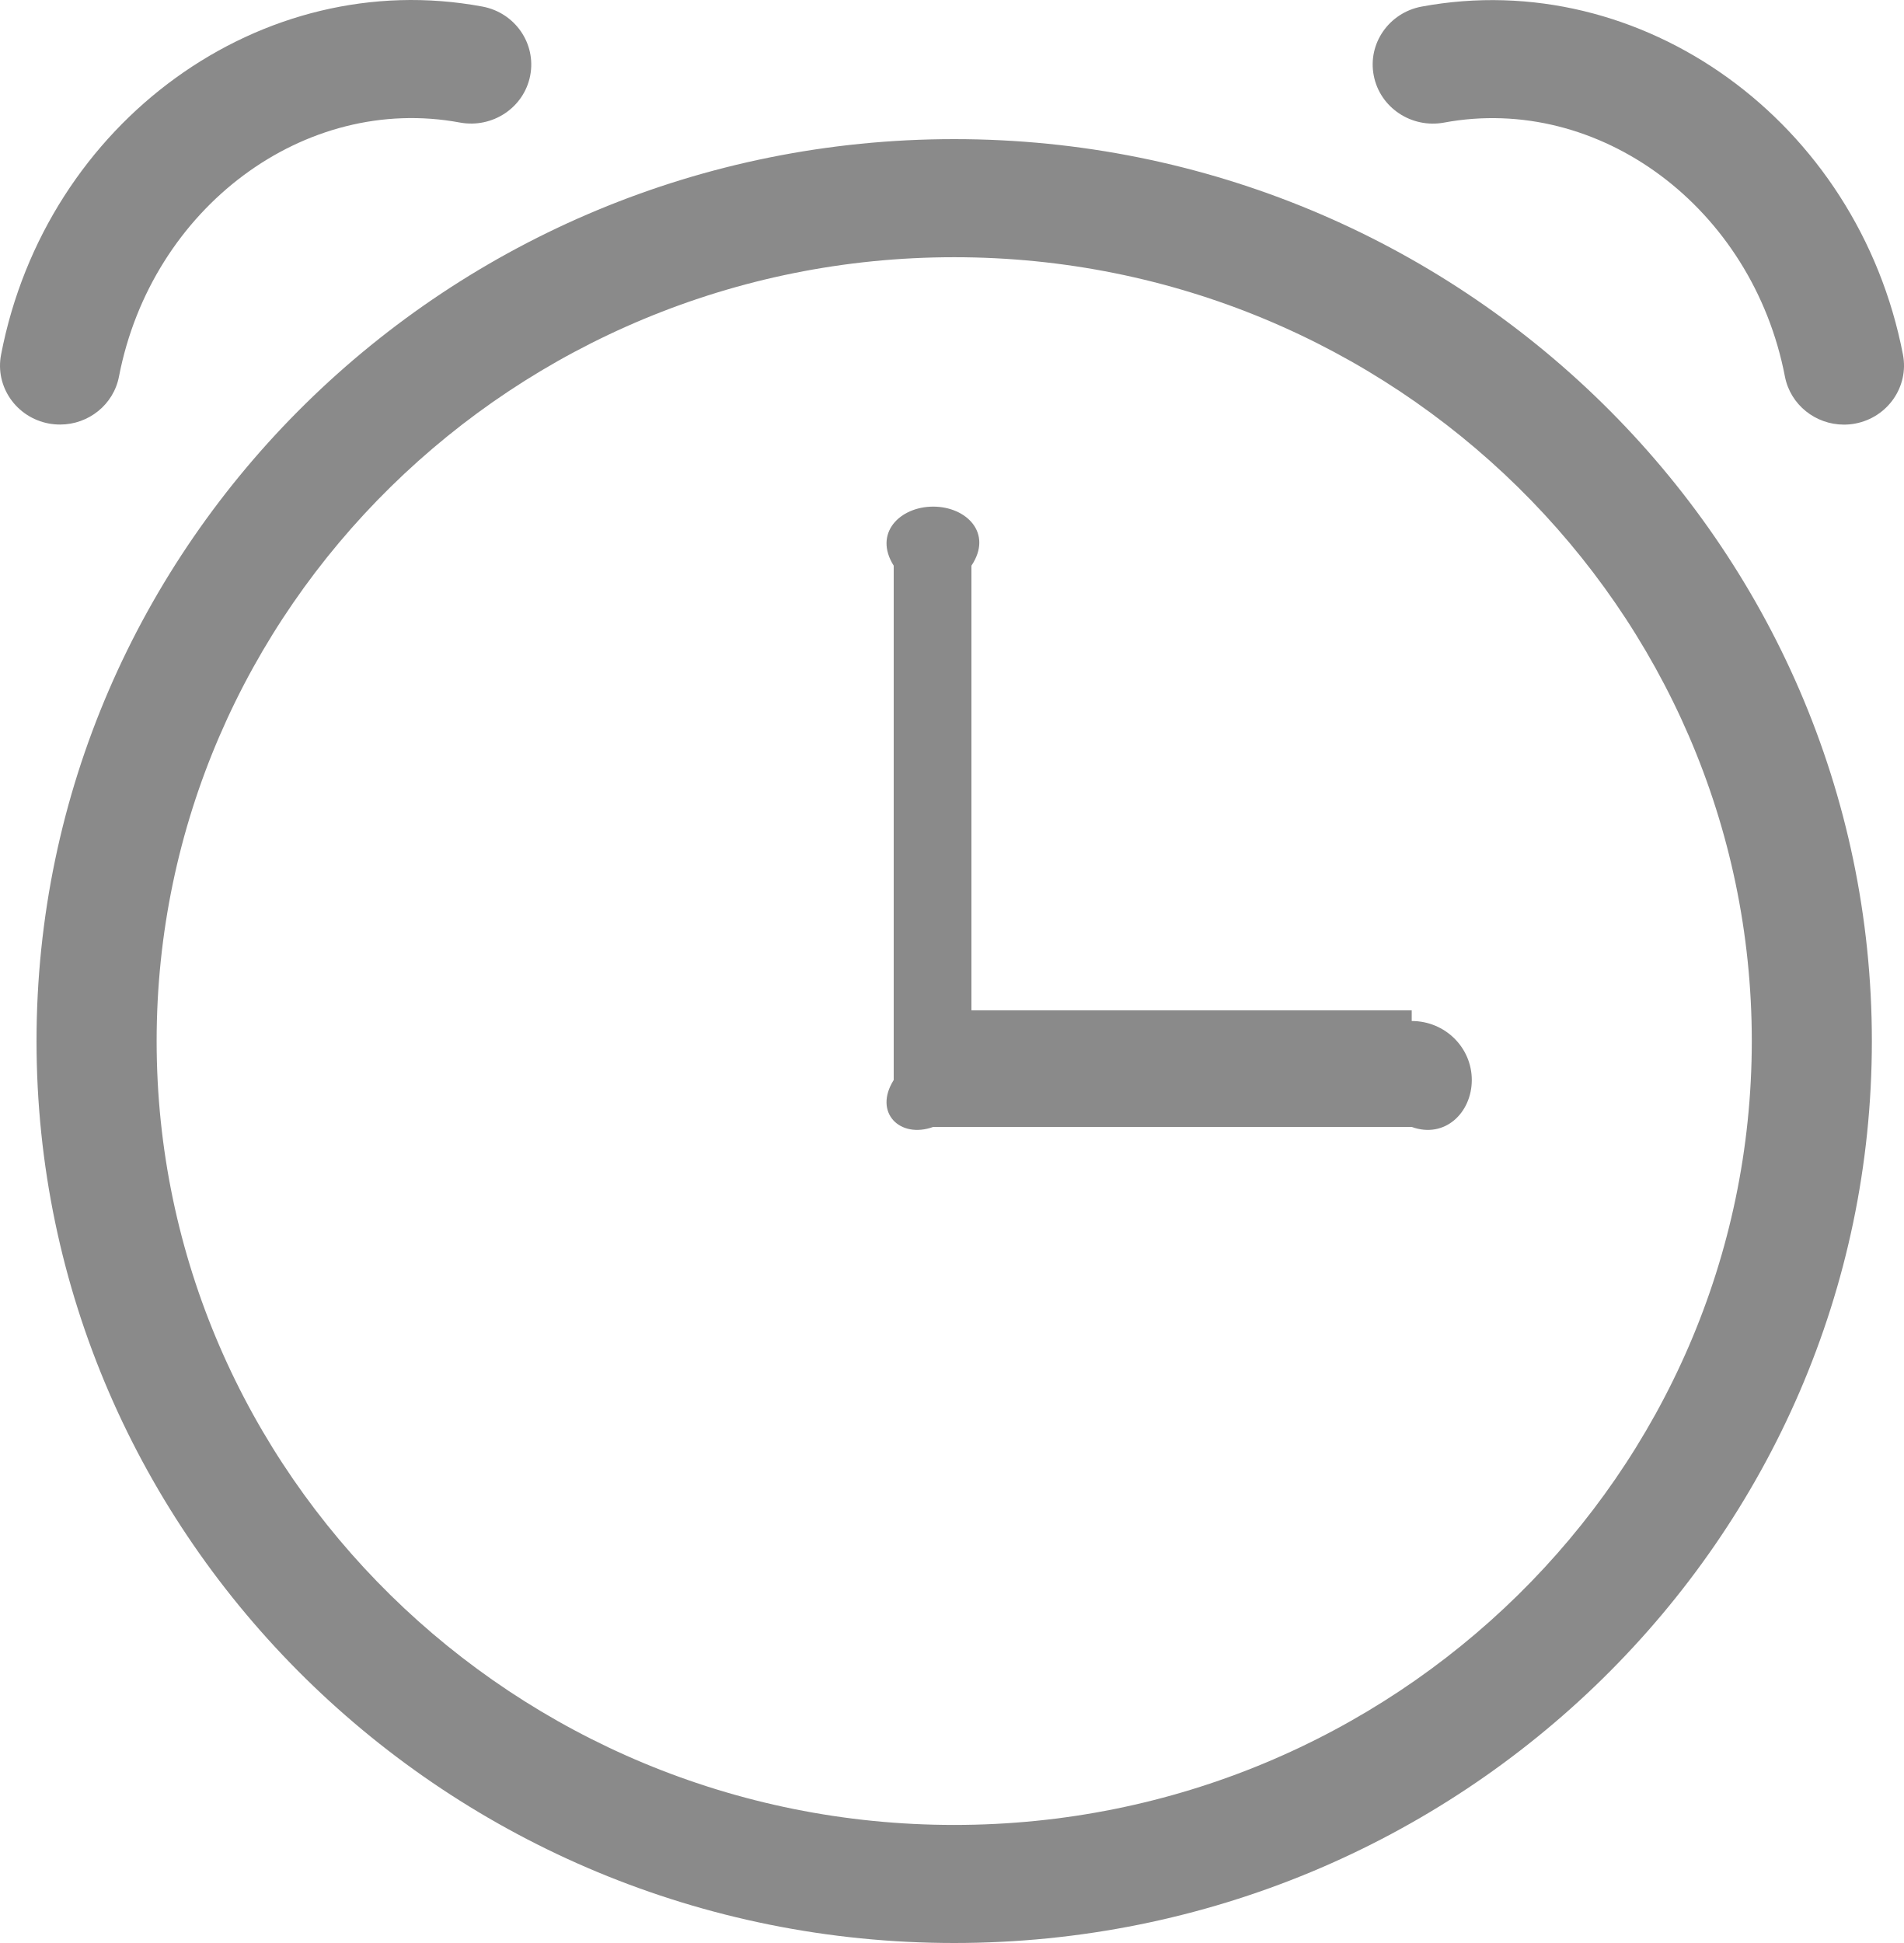
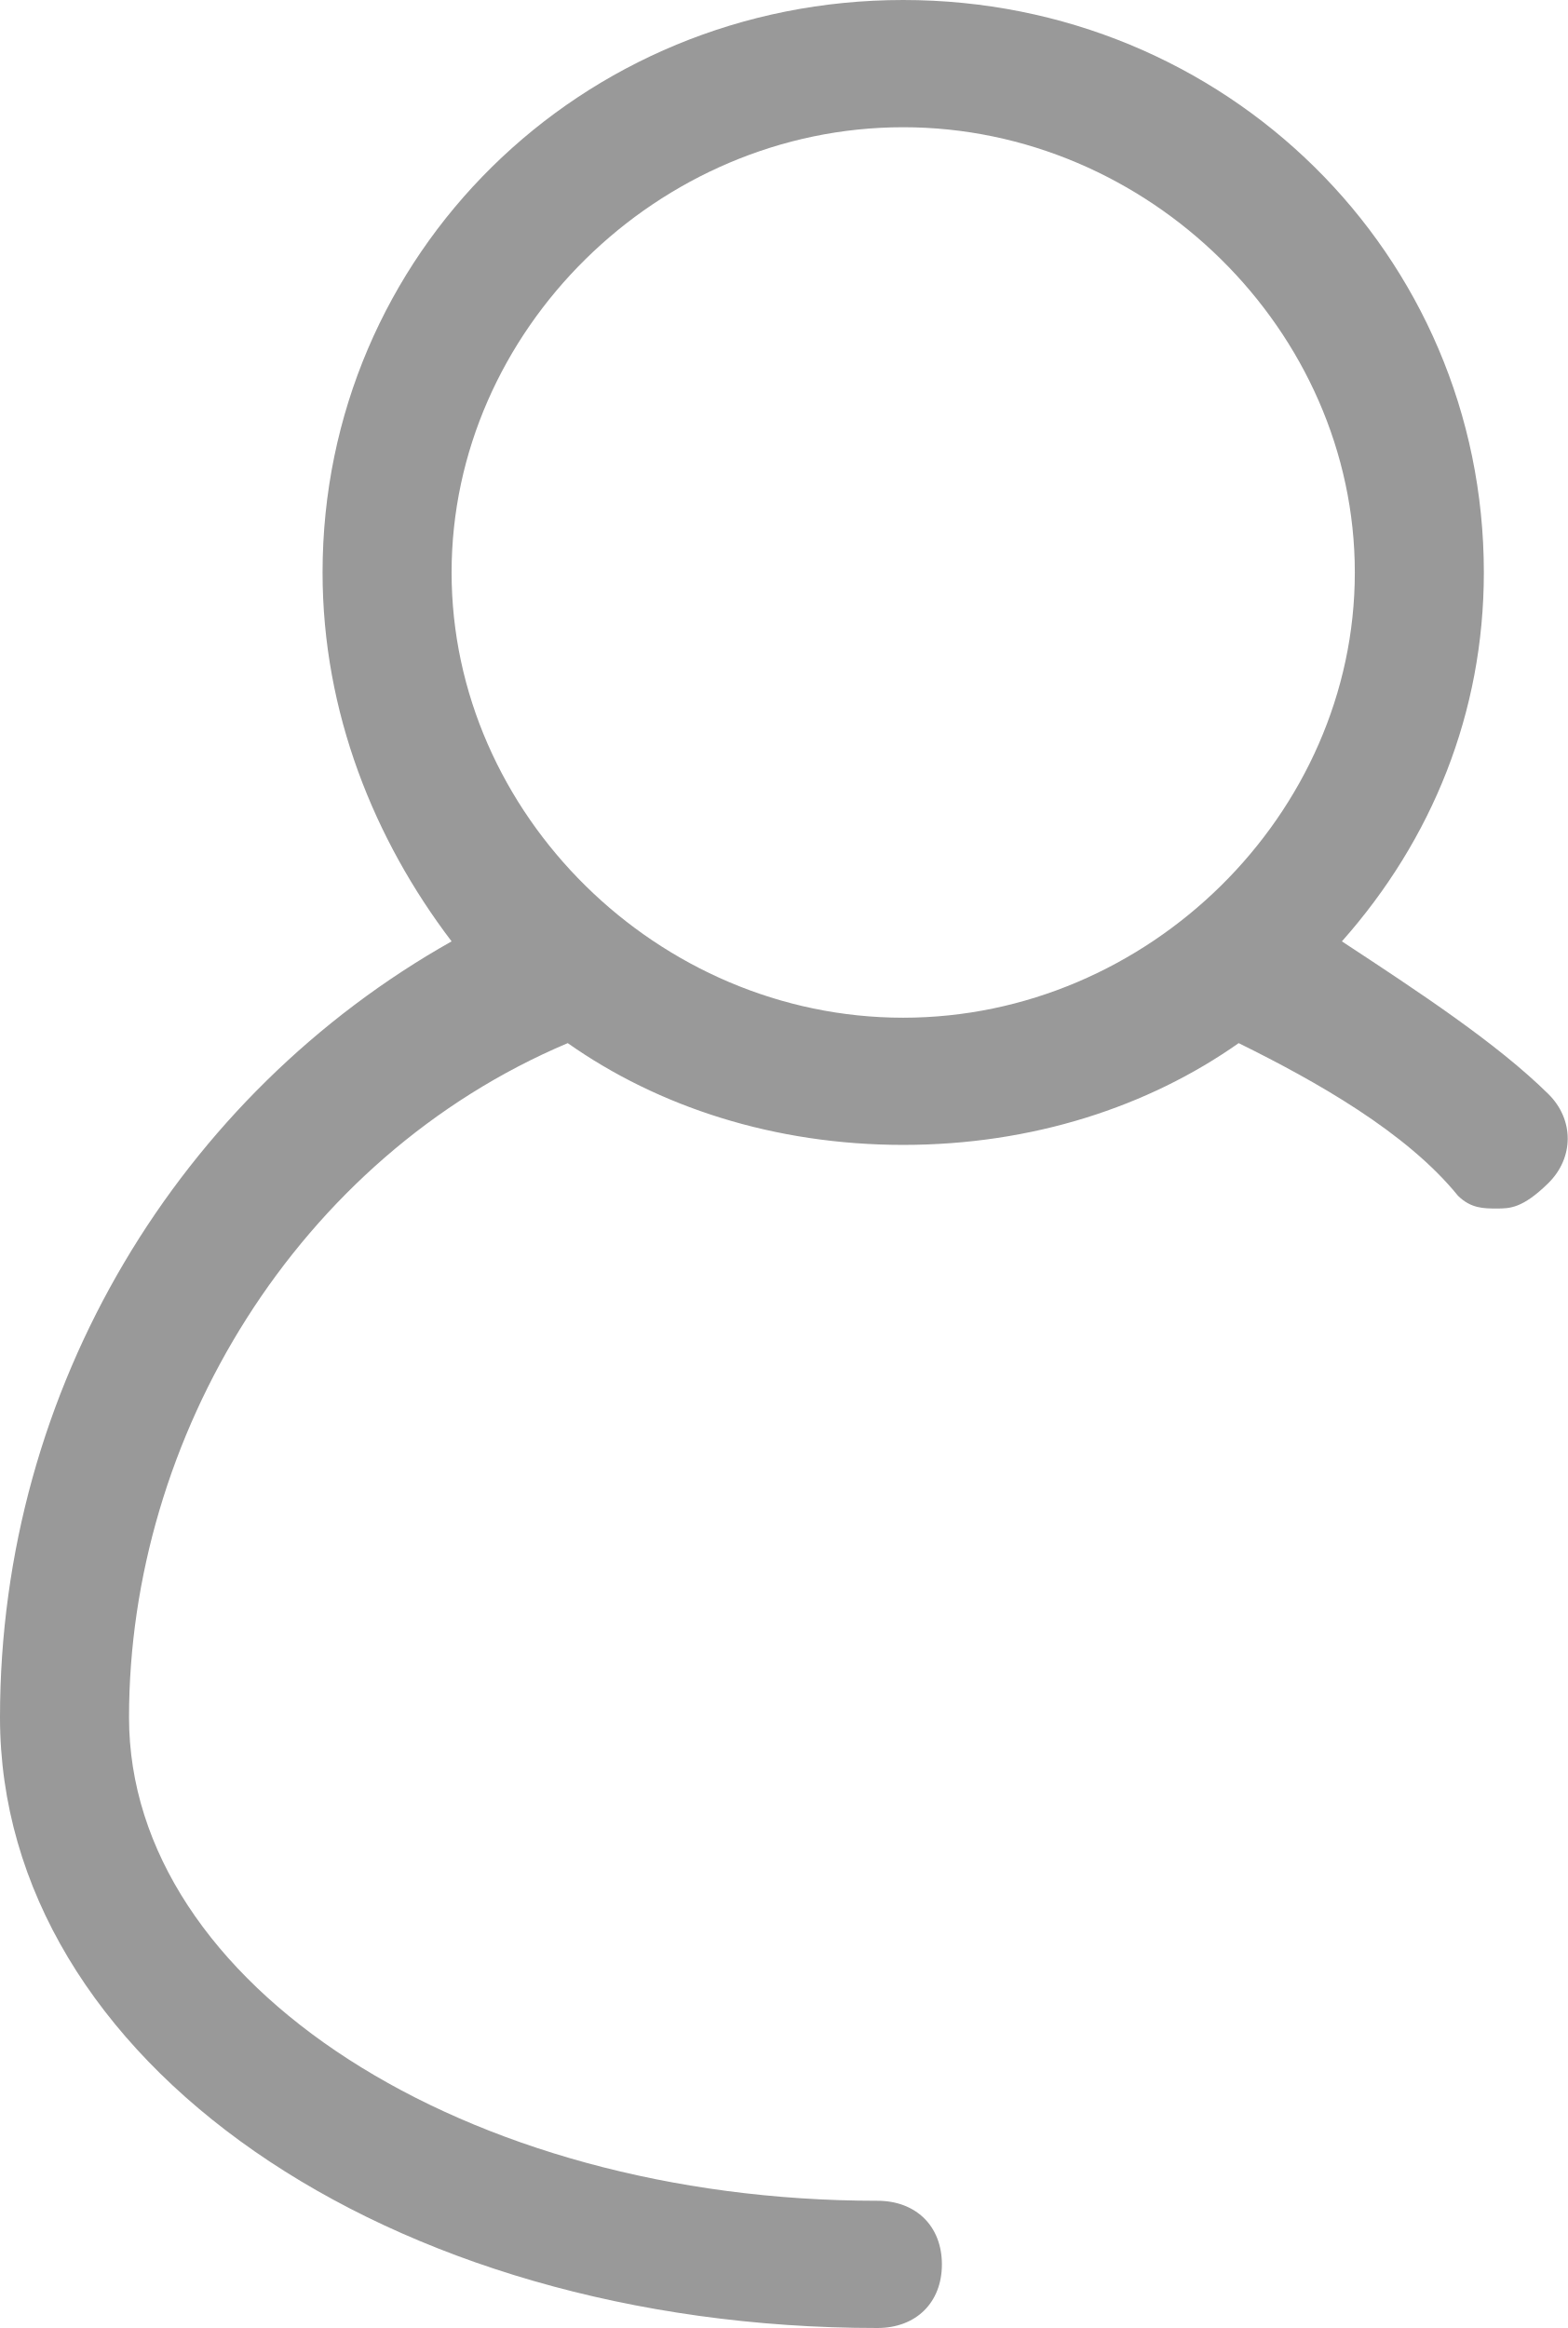
- <svg xmlns="http://www.w3.org/2000/svg" version="1.1" width="49px" height="50px">
-   <g transform="matrix(1 0 0 1 -876 -450 )">
-     <path d="M 24.557 3.58  C 11.536 3.58  0.94 13.994  0.94 26.79  C 0.94 39.588  11.535 50  24.557 50  C 37.578 50  48.173 39.588  48.173 26.79  C 48.173 13.994  37.578 3.58  24.557 3.58  Z M 24.557 46.962  C 13.239 46.962  4.031 37.913  4.031 26.79  C 4.031 15.667  13.239 6.619  24.557 6.619  C 35.874 6.619  45.083 15.669  45.083 26.79  C 45.081 37.913  35.874 46.962  24.557 46.962  Z M 3.062 9.689  C 3.902 5.339  7.846 2.41  11.839 3.154  C 12.677 3.307  13.486 2.769  13.645 1.944  C 13.804 1.12  13.253 0.325  12.415 0.169  C 6.734 -0.888  1.184 3.129  0.028 9.124  C -0.133 9.947  0.418 10.742  1.258 10.899  C 1.354 10.917  1.452 10.925  1.547 10.925  C 2.275 10.925  2.922 10.417  3.062 9.689  Z M 48.973 9.124  C 47.815 3.129  42.255 -0.881  36.584 0.17  C 35.746 0.327  35.193 1.122  35.354 1.945  C 35.513 2.769  36.324 3.309  37.162 3.155  C 41.155 2.412  45.098 5.34  45.936 9.692  C 46.078 10.419  46.725 10.927  47.454 10.927  C 47.55 10.927  47.646 10.919  47.744 10.9  C 48.581 10.742  49.132 9.947  48.973 9.124  Z M 36.331 26.274  L 36.331 26  L 25 26  L 25 14.557  C 25.561 13.719  24.869 13.037  24.016 13.037  C 23.163 13.037  22.47 13.717  23 14.557  L 23 27.792  C 22.47 28.632  23.161 29.31  24.016 29  L 36.331 29  C 37.184 29.31  37.877 28.632  37.877 27.792  C 37.877 26.954  37.186 26.274  36.331 26.274  Z " fill-rule="nonzero" fill="#8a8a8a" stroke="none" transform="matrix(1 0 0 1 876 450 )" />
+ <svg xmlns="http://www.w3.org/2000/svg" version="1.1" width="33px" height="49px">
+   <g transform="matrix(1 0 0 1 -295 -451 )">
+     <path d="M 32.593 24.902  C 33.136 24.366  33.136 23.563  32.593 23.027  C 31.506 21.956  29.877 20.885  28.247 19.814  C 30.148 17.672  31.235 14.995  31.235 12.049  C 31.235 5.355  25.802 0  19.012 0  C 12.222 0  6.79 5.355  6.79 12.049  C 6.79 14.995  7.877 17.672  9.506 19.814  C 3.802 23.027  0 29.186  0 36.148  C 0 43.377  8.148 49  18.469 49  C 19.284 49  19.827 48.464  19.827 47.661  C 19.827 46.858  19.284 46.322  18.469 46.322  C 9.778 46.322  2.716 41.77  2.716 36.148  C 2.716 30.257  6.247 24.366  11.951 21.956  C 13.852 23.295  16.296 24.098  19.012 24.098  C 21.728 24.098  24.173 23.295  26.074 21.956  C 27.704 22.76  29.605 23.831  30.691 25.169  C 30.963 25.437  31.235 25.437  31.506 25.437  C 31.778 25.437  32.049 25.437  32.593 24.902  Z M 19.012 21.421  C 13.852 21.421  9.506 17.137  9.506 12.049  C 9.506 6.962  13.852 2.678  19.012 2.678  C 24.173 2.678  28.519 6.962  28.519 12.049  C 28.519 17.137  24.173 21.421  19.012 21.421  Z " fill-rule="nonzero" fill="#999999" stroke="none" transform="matrix(1 0 0 1 295 451 )" />
  </g>
</svg>
